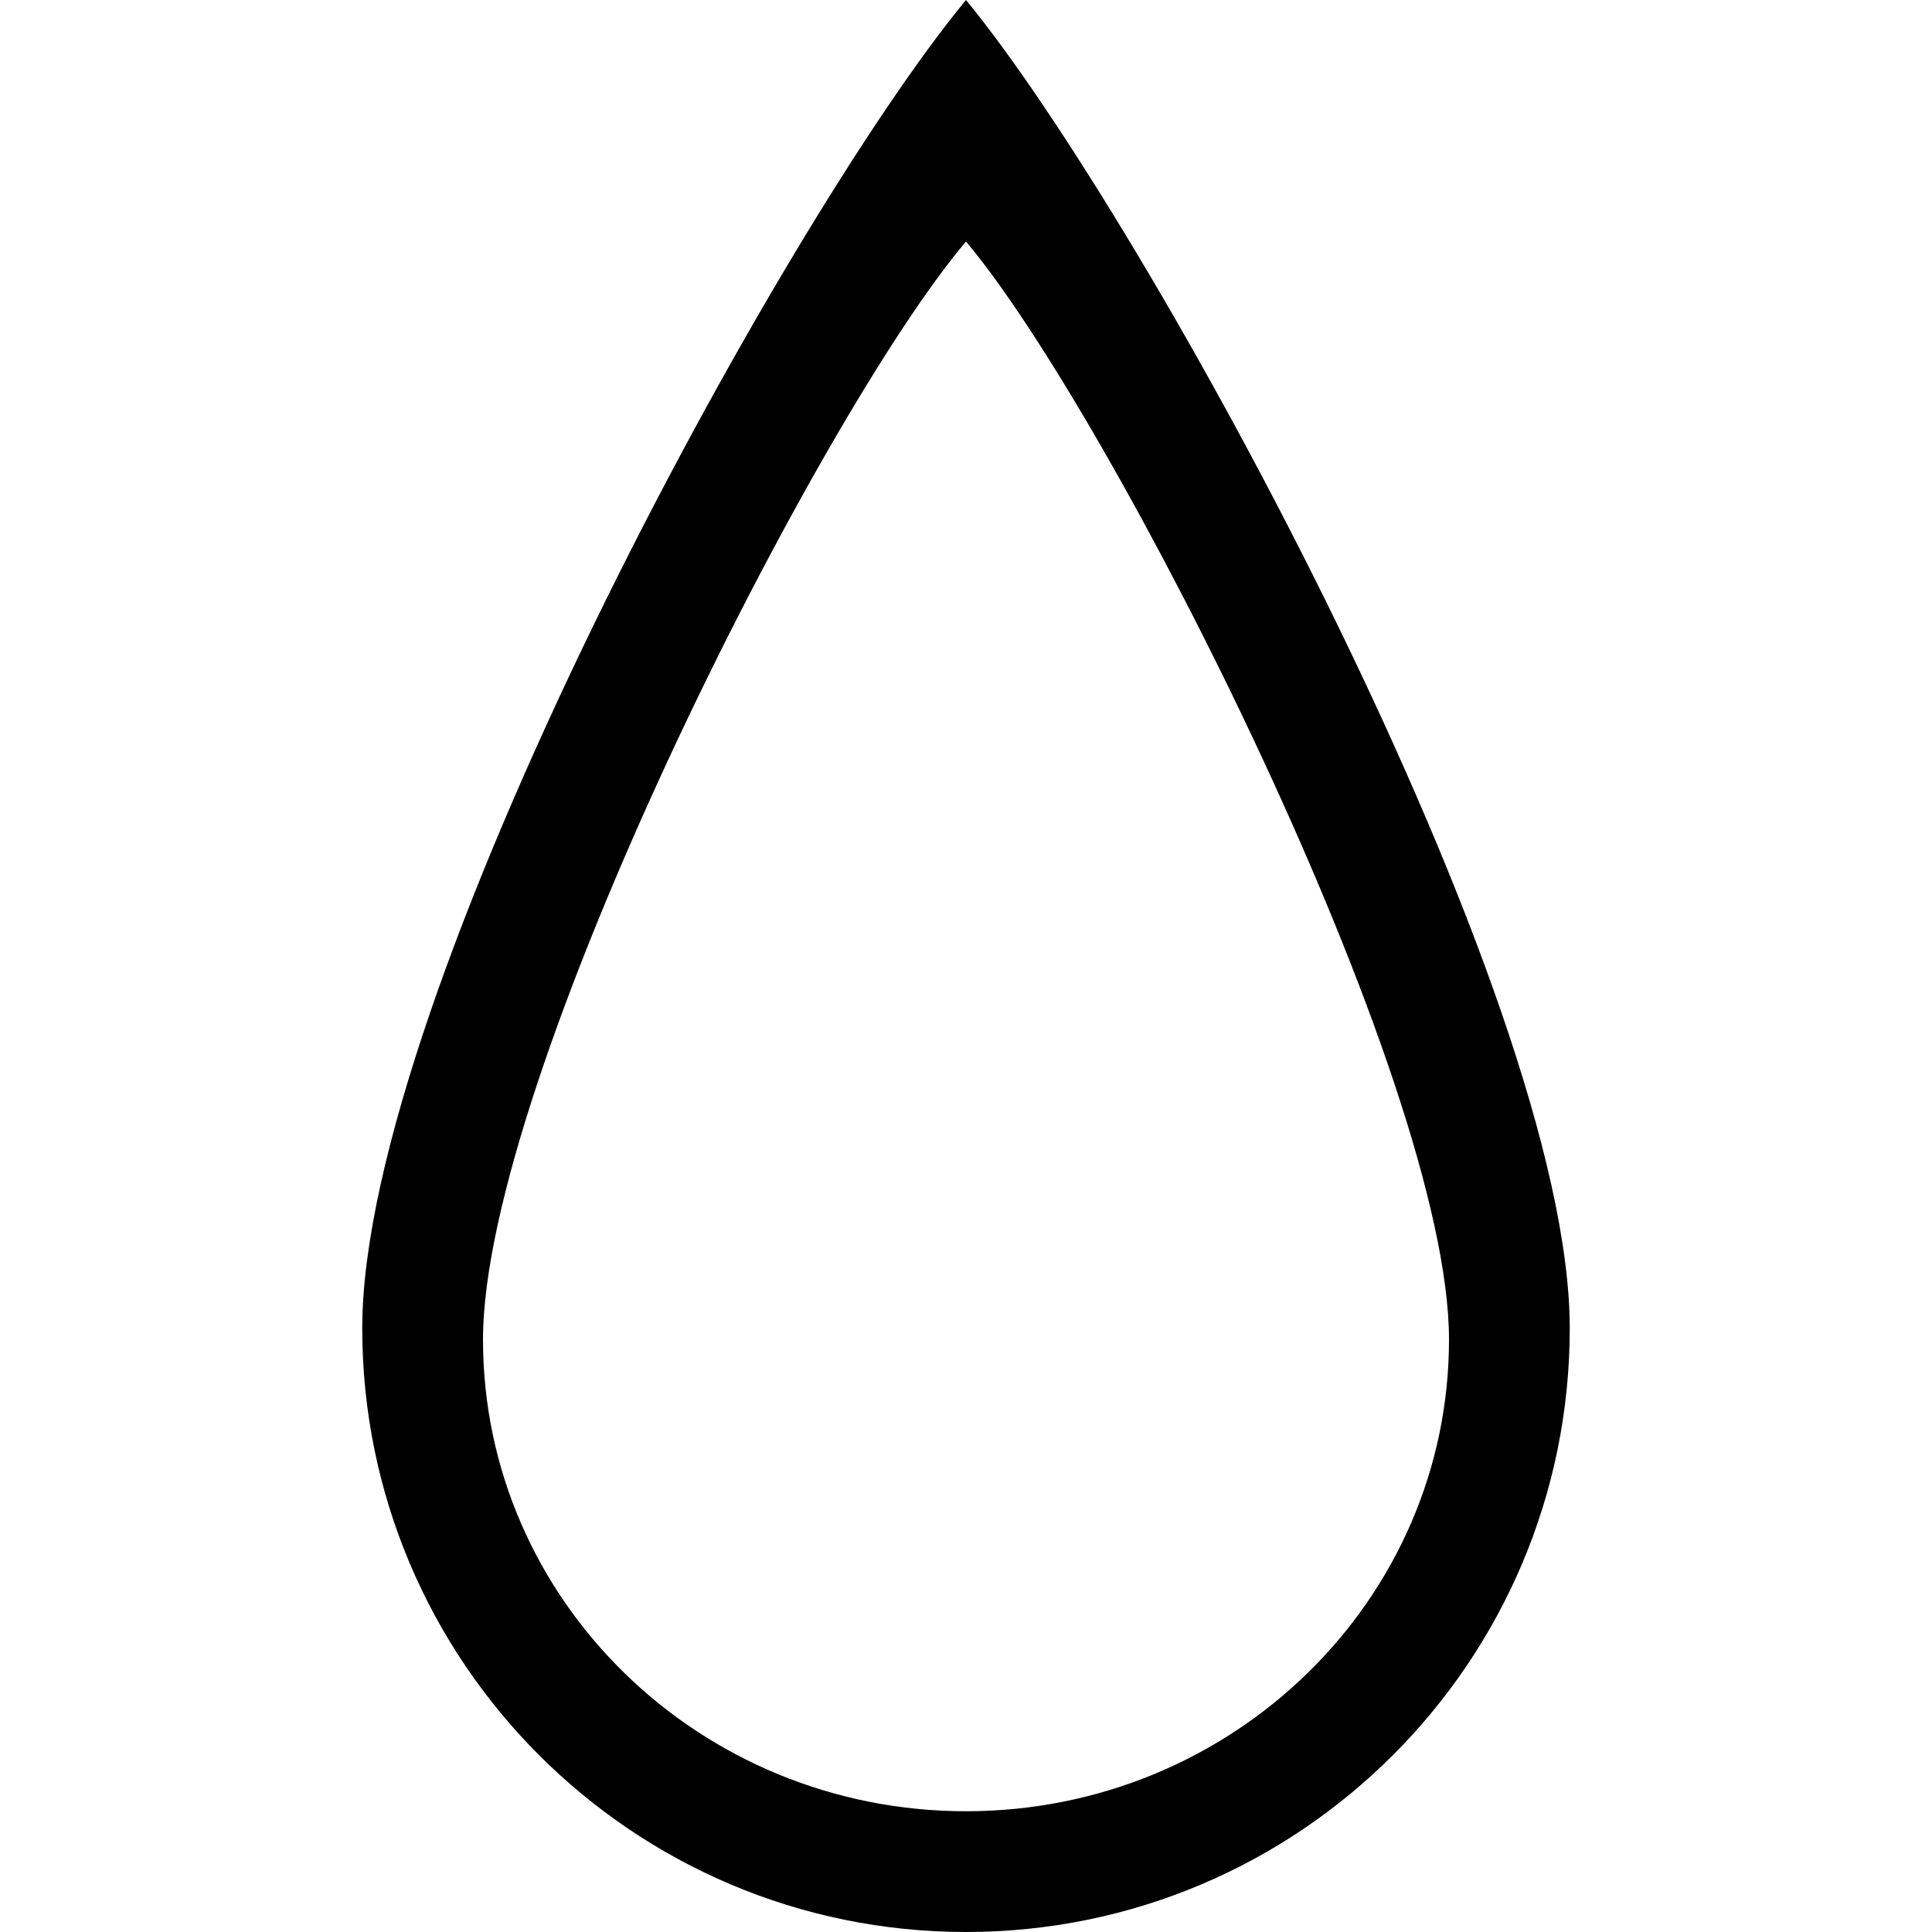
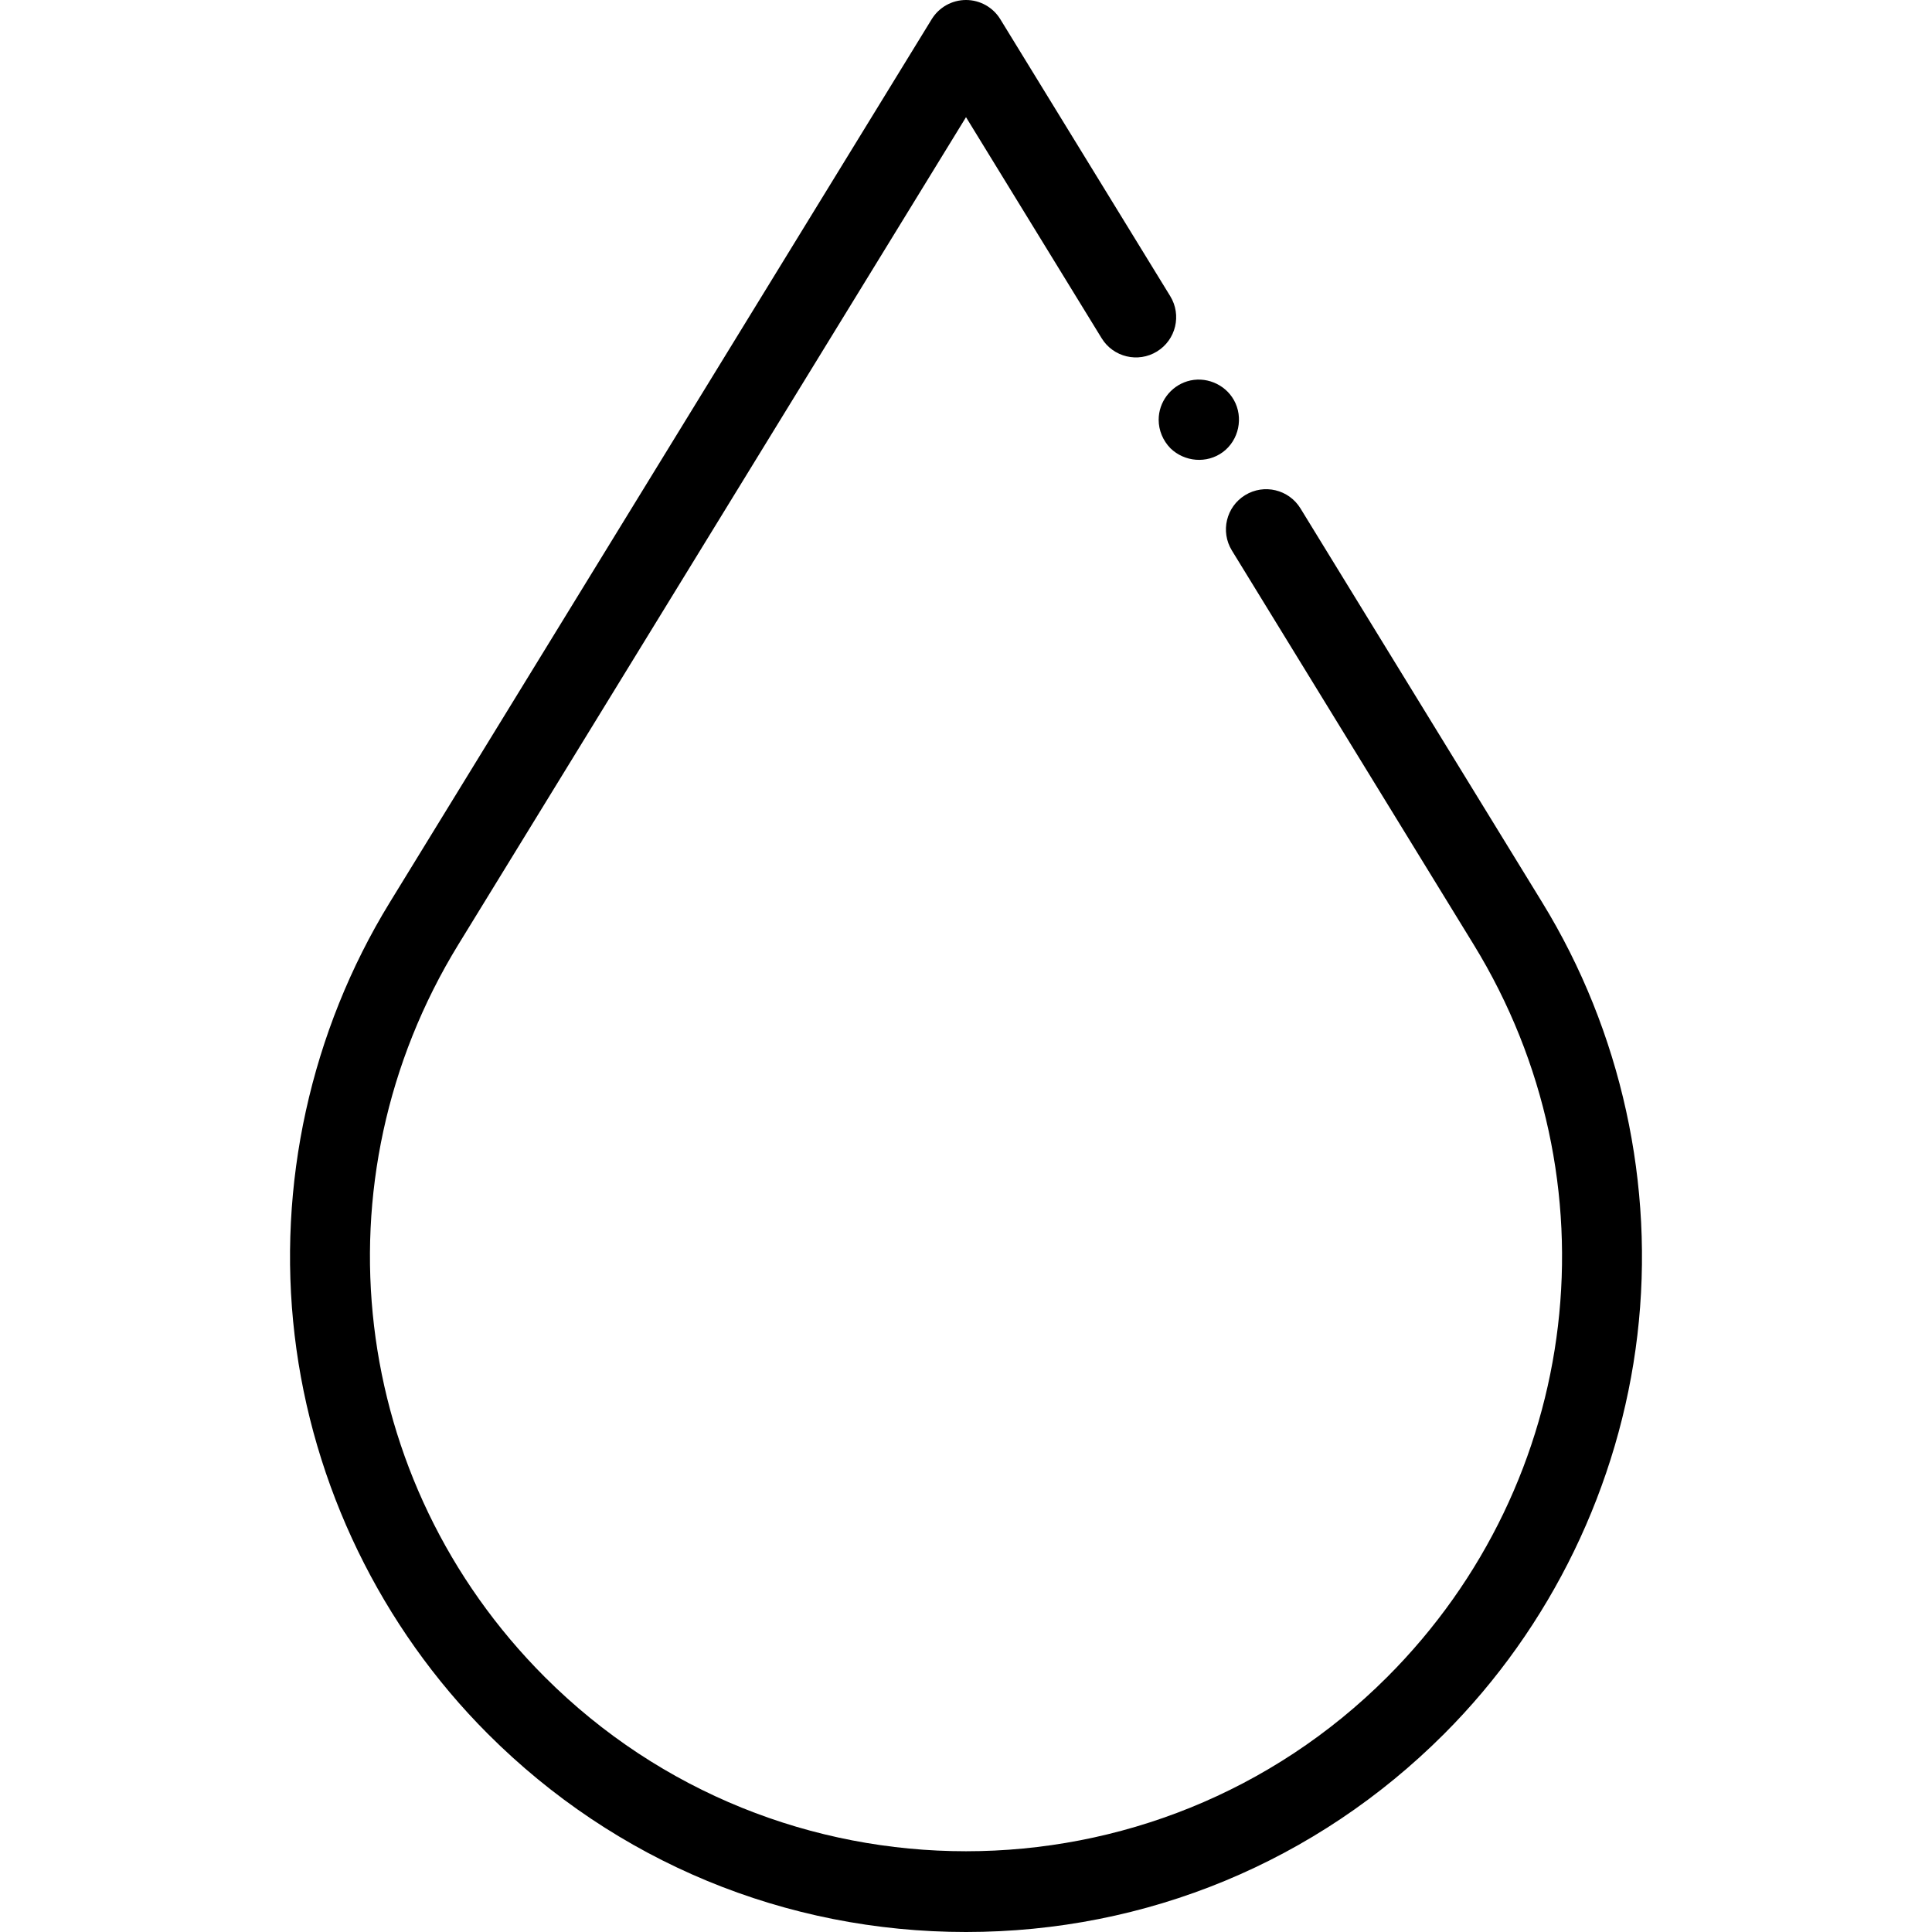
- <svg xmlns="http://www.w3.org/2000/svg" width="800px" height="800px" viewBox="-6 0 32 32" version="1.1">
-   <defs>
- 
- </defs>
-   <g id="Page-1" stroke="none" stroke-width="1" fill="none" fill-rule="evenodd">
-     <g id="Icon-Set" transform="translate(-314, -827)" fill="#000000">
-       <path d="M324,857 C319.582,857 316,853.502 316,849.188 C316,844.873 321.533,833.915 324,831 C326.409,833.859 332,844.873 332,849.188 C332,853.502 328.418,857 324,857 L324,857 Z M324,827 C320.917,830.731 314,843.478 314,849 C314,854.523 318.478,859 324,859 C329.522,859 334,854.523 334,849 C334,843.478 327.012,830.66 324,827 L324,827 Z" id="raindrop">
- 
- </path>
+ <svg xmlns="http://www.w3.org/2000/svg" fill="#000000" height="800px" width="800px" version="1.1" id="Layer_1" viewBox="0 0 360.131 360.131" xml:space="preserve">
+   <g>
+     <g>
+       <g>
+         <path d="M287.474,168.212L242.41,94.766c-2.166-3.531-6.788-4.636-10.314-2.47c-3.531,2.166-4.637,6.784-2.471,10.315     l45.064,73.446c26.965,43.946,20.334,100.101-16.124,136.559c-43.283,43.285-113.714,43.284-156.999,0     c-36.458-36.458-43.087-92.613-16.124-136.559l94.624-154.216l25.284,41.207c2.166,3.531,6.787,4.635,10.314,2.47     c3.531-2.166,4.637-6.784,2.471-10.315L186.459,3.578C185.095,1.355,182.674,0,180.066,0c-2.608,0-5.029,1.355-6.393,3.578     L72.657,168.212c-14.744,24.03-21.043,52.682-17.737,80.68c3.306,27.998,16.105,54.396,36.04,74.33     c23.801,23.801,55.446,36.909,89.106,36.909c33.66,0,65.305-13.108,89.107-36.909c19.935-19.935,32.733-46.332,36.039-74.33     C308.517,220.895,302.219,192.242,287.474,168.212z" />
+         <path d="M215.979,78.245c0,1.992,0.807,3.886,2.189,5.31c2.636,2.556,6.795,2.917,9.772,0.719     c3.006-2.22,3.889-6.468,2.054-9.718c-1.701-3.011-5.38-4.499-8.696-3.479C218.178,72.035,215.979,74.968,215.979,78.245z" />
+       </g>
    </g>
  </g>
</svg>
